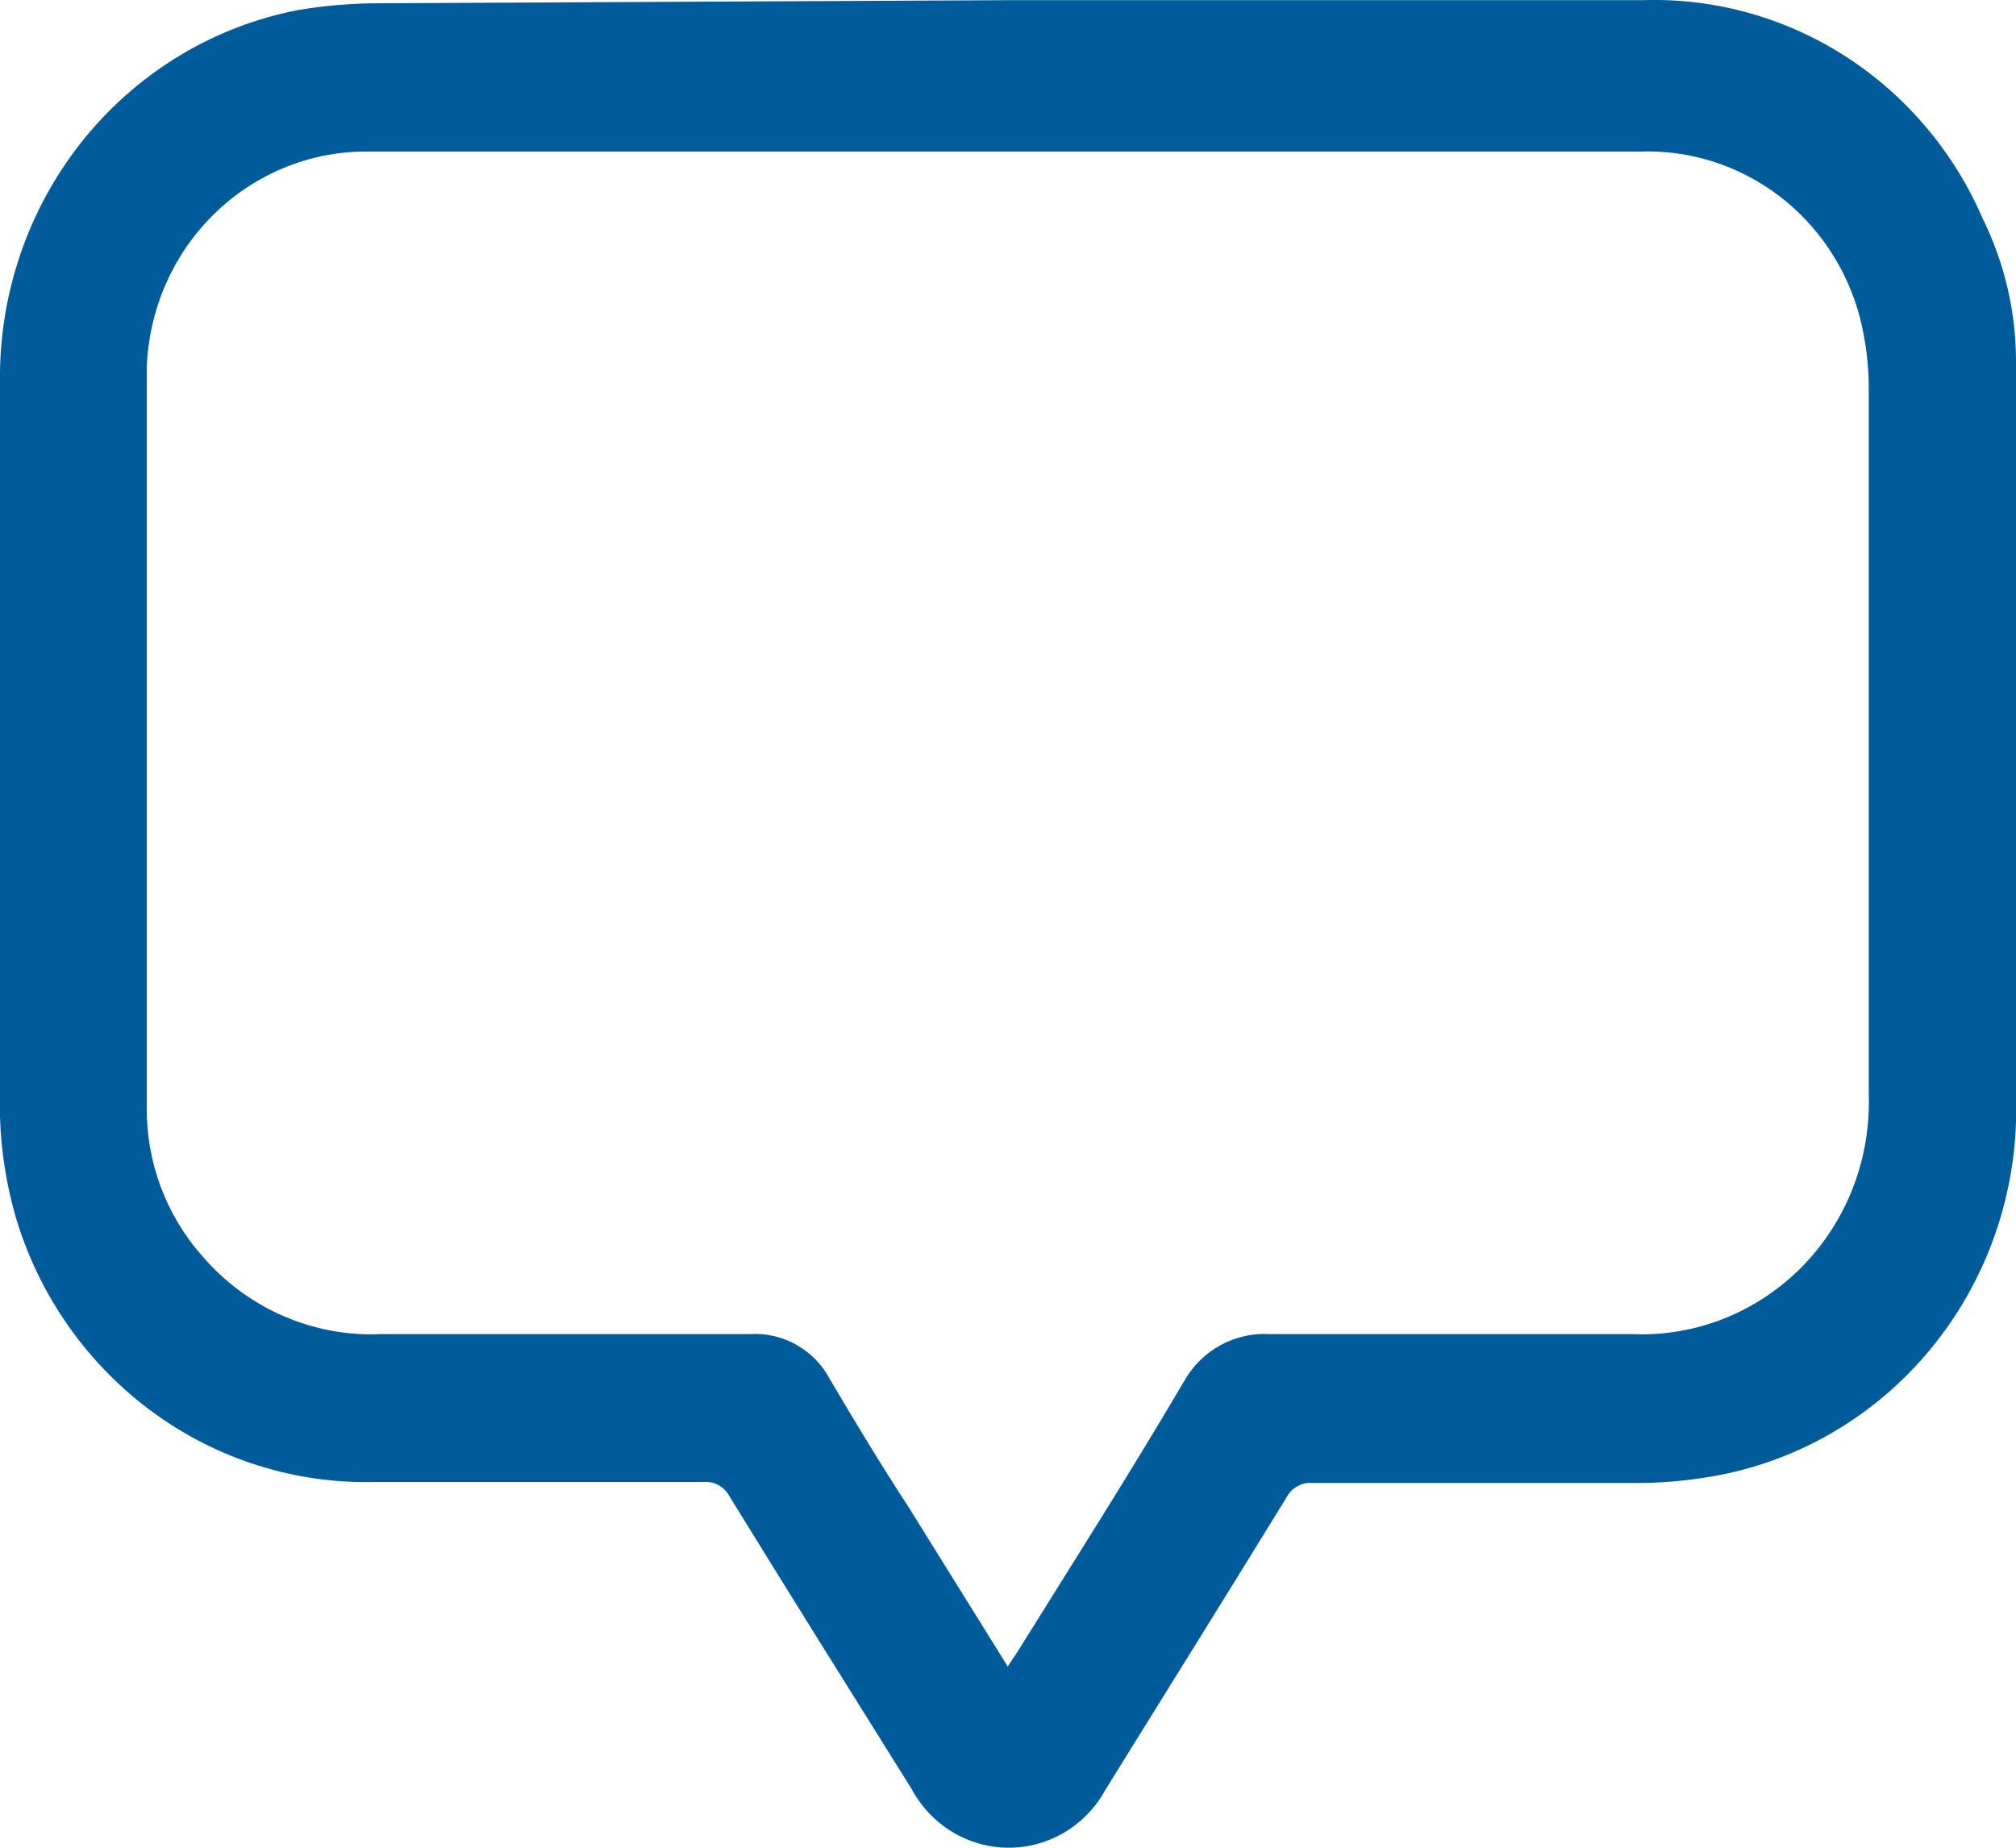
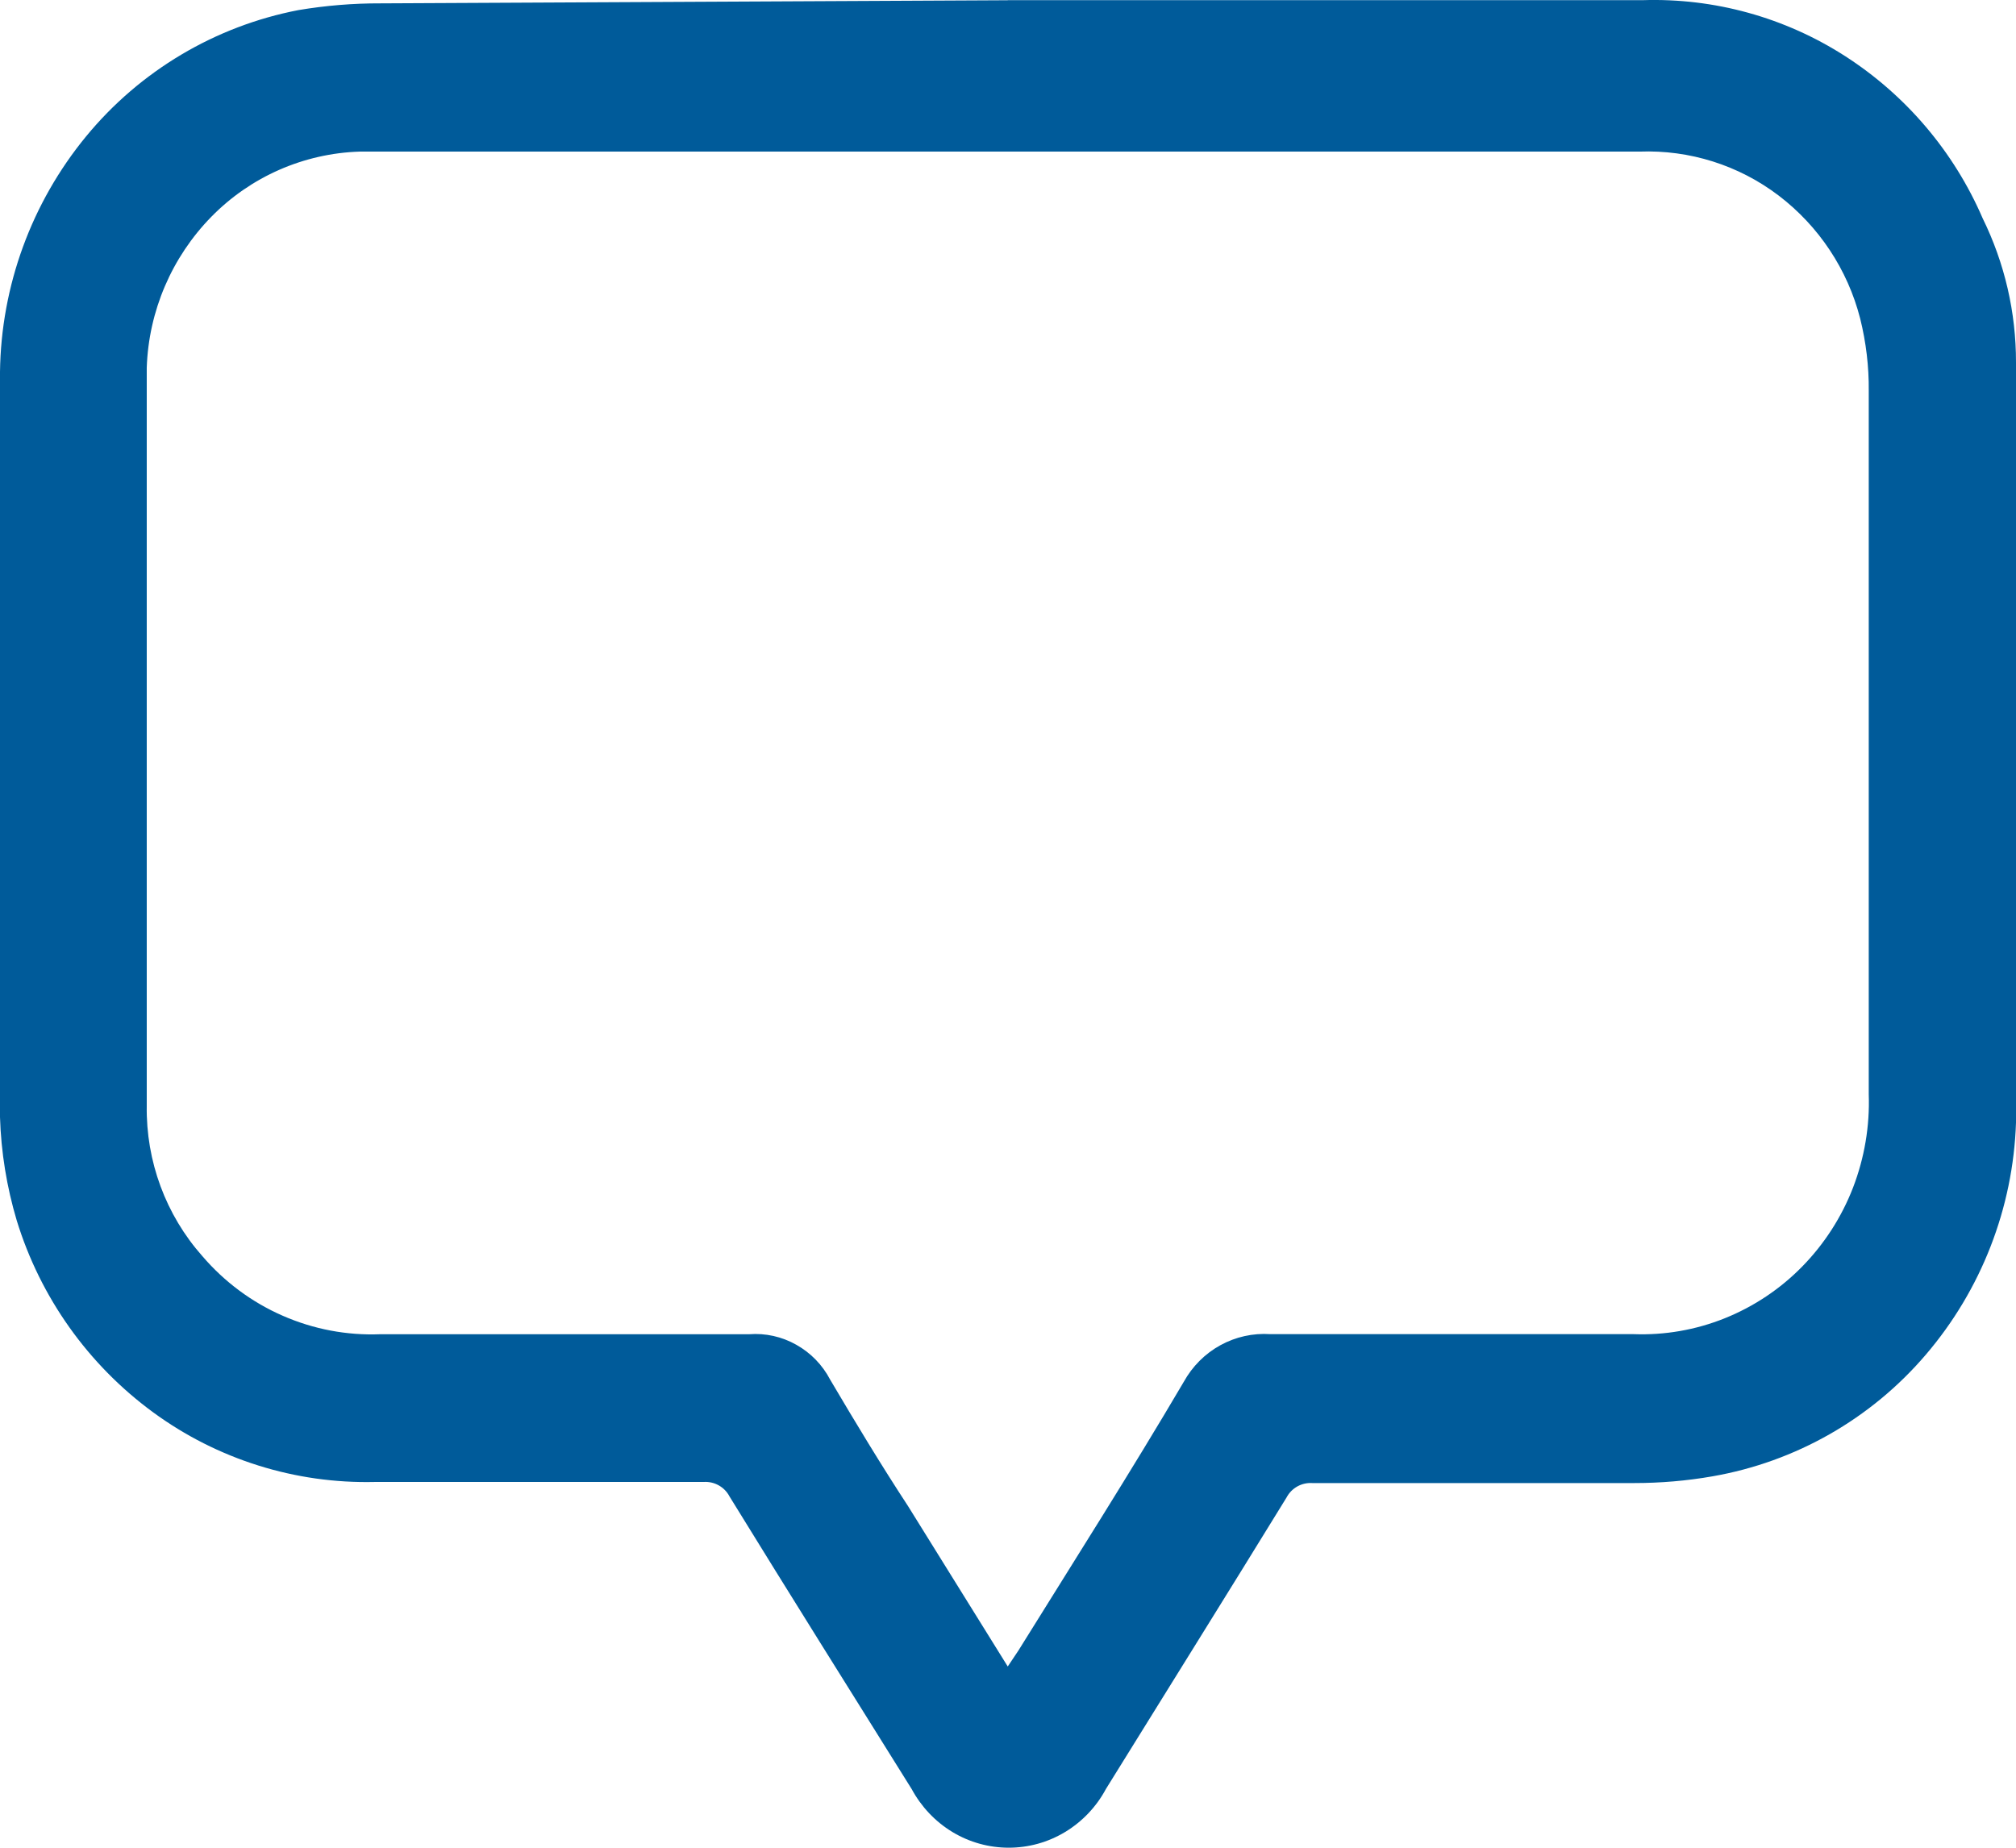
- <svg xmlns="http://www.w3.org/2000/svg" width="24" height="22" viewBox="0 0 24 22" fill="none">
-   <path d="M11.997 0.002C14.514 0.002 17.032 0.002 19.555 0.002C20.406 -0.026 21.246 0.206 21.967 0.669C22.688 1.132 23.258 1.804 23.602 2.599C23.865 3.132 24.002 3.72 24 4.316C24 7.331 24 10.353 24 13.368C23.964 14.388 23.585 15.363 22.926 16.13C22.268 16.897 21.371 17.408 20.386 17.578C20.078 17.632 19.766 17.659 19.453 17.657H15.623C15.56 17.652 15.498 17.666 15.444 17.697C15.389 17.727 15.345 17.774 15.315 17.83C14.605 18.987 13.882 20.144 13.165 21.301C13.052 21.512 12.884 21.689 12.681 21.812C12.477 21.935 12.245 22 12.009 22C11.773 22 11.541 21.935 11.337 21.812C11.134 21.689 10.966 21.512 10.853 21.301C10.13 20.144 9.401 18.981 8.685 17.817C8.655 17.761 8.611 17.715 8.556 17.684C8.502 17.654 8.439 17.64 8.377 17.645H4.463C3.518 17.669 2.591 17.378 1.822 16.816C1.053 16.254 0.483 15.453 0.199 14.531C0.08 14.132 0.013 13.718 -8.04101e-08 13.301C-8.04101e-08 10.343 -8.04101e-08 7.385 -8.04101e-08 4.427C0.015 3.4 0.377 2.41 1.024 1.625C1.672 0.84 2.566 0.308 3.553 0.119C3.876 0.065 4.202 0.038 4.529 0.039L11.997 0.002ZM11.997 19.842L12.123 19.651C12.786 18.587 13.46 17.528 14.093 16.451C14.195 16.268 14.346 16.117 14.528 16.017C14.71 15.917 14.916 15.871 15.123 15.885C16.562 15.885 18.008 15.885 19.447 15.885C19.818 15.899 20.188 15.835 20.533 15.696C20.878 15.557 21.192 15.348 21.455 15.08C21.718 14.812 21.924 14.492 22.06 14.139C22.196 13.786 22.26 13.409 22.247 13.03C22.247 10.236 22.247 7.442 22.247 4.655C22.25 4.364 22.215 4.074 22.145 3.793C21.994 3.206 21.651 2.689 21.174 2.328C20.696 1.967 20.113 1.782 19.519 1.805H4.282C3.619 1.825 2.988 2.102 2.517 2.58C2.046 3.057 1.771 3.7 1.747 4.378C1.747 7.307 1.747 10.236 1.747 13.165C1.737 13.826 1.974 14.466 2.409 14.956C2.672 15.263 2.999 15.505 3.366 15.666C3.733 15.827 4.13 15.902 4.529 15.885H8.919C9.114 15.871 9.309 15.915 9.48 16.011C9.651 16.107 9.791 16.251 9.883 16.427C10.184 16.938 10.485 17.436 10.81 17.934L11.997 19.842Z" fill="#005B9A" />
+ <svg xmlns="http://www.w3.org/2000/svg" width="24" height="22" fill="none">
+   <path d="M11.997.002h7.558a4.207 4.207 0 0 1 2.412.667 4.343 4.343 0 0 1 1.636 1.93c.262.533.398 1.12.397 1.717v9.052a4.485 4.485 0 0 1-1.074 2.762 4.313 4.313 0 0 1-2.54 1.448c-.308.054-.62.08-.933.08h-3.83a.323.323 0 0 0-.307.172c-.711 1.157-1.434 2.314-2.15 3.47a1.335 1.335 0 0 1-.485.512 1.297 1.297 0 0 1-1.344 0c-.203-.123-.37-.3-.484-.511-.723-1.157-1.452-2.32-2.168-3.483a.323.323 0 0 0-.308-.173H4.463a4.295 4.295 0 0 1-2.641-.83 4.452 4.452 0 0 1-1.623-2.284A4.82 4.82 0 0 1 0 13.301V4.427a4.507 4.507 0 0 1 1.024-2.802A4.336 4.336 0 0 1 3.554.12c.322-.054.648-.081.975-.08l7.468-.037zm0 19.84l.127-.19c.662-1.065 1.336-2.124 1.969-3.2.102-.184.253-.335.435-.435.182-.1.388-.146.595-.132h4.324c.37.014.74-.05 1.086-.189a2.7 2.7 0 0 0 .922-.616 2.77 2.77 0 0 0 .605-.94c.136-.354.2-.731.187-1.11V4.655c.003-.29-.032-.58-.102-.862a2.674 2.674 0 0 0-.971-1.465 2.575 2.575 0 0 0-1.655-.523H4.282a2.587 2.587 0 0 0-1.765.775 2.698 2.698 0 0 0-.77 1.798v8.787c-.01.661.227 1.301.662 1.791.263.307.59.55.957.71.367.161.764.236 1.163.22h4.39c.195-.015.39.029.56.125.172.096.312.24.404.416.301.51.602 1.009.928 1.507l1.186 1.908z" fill="#005B9A" />
</svg>
